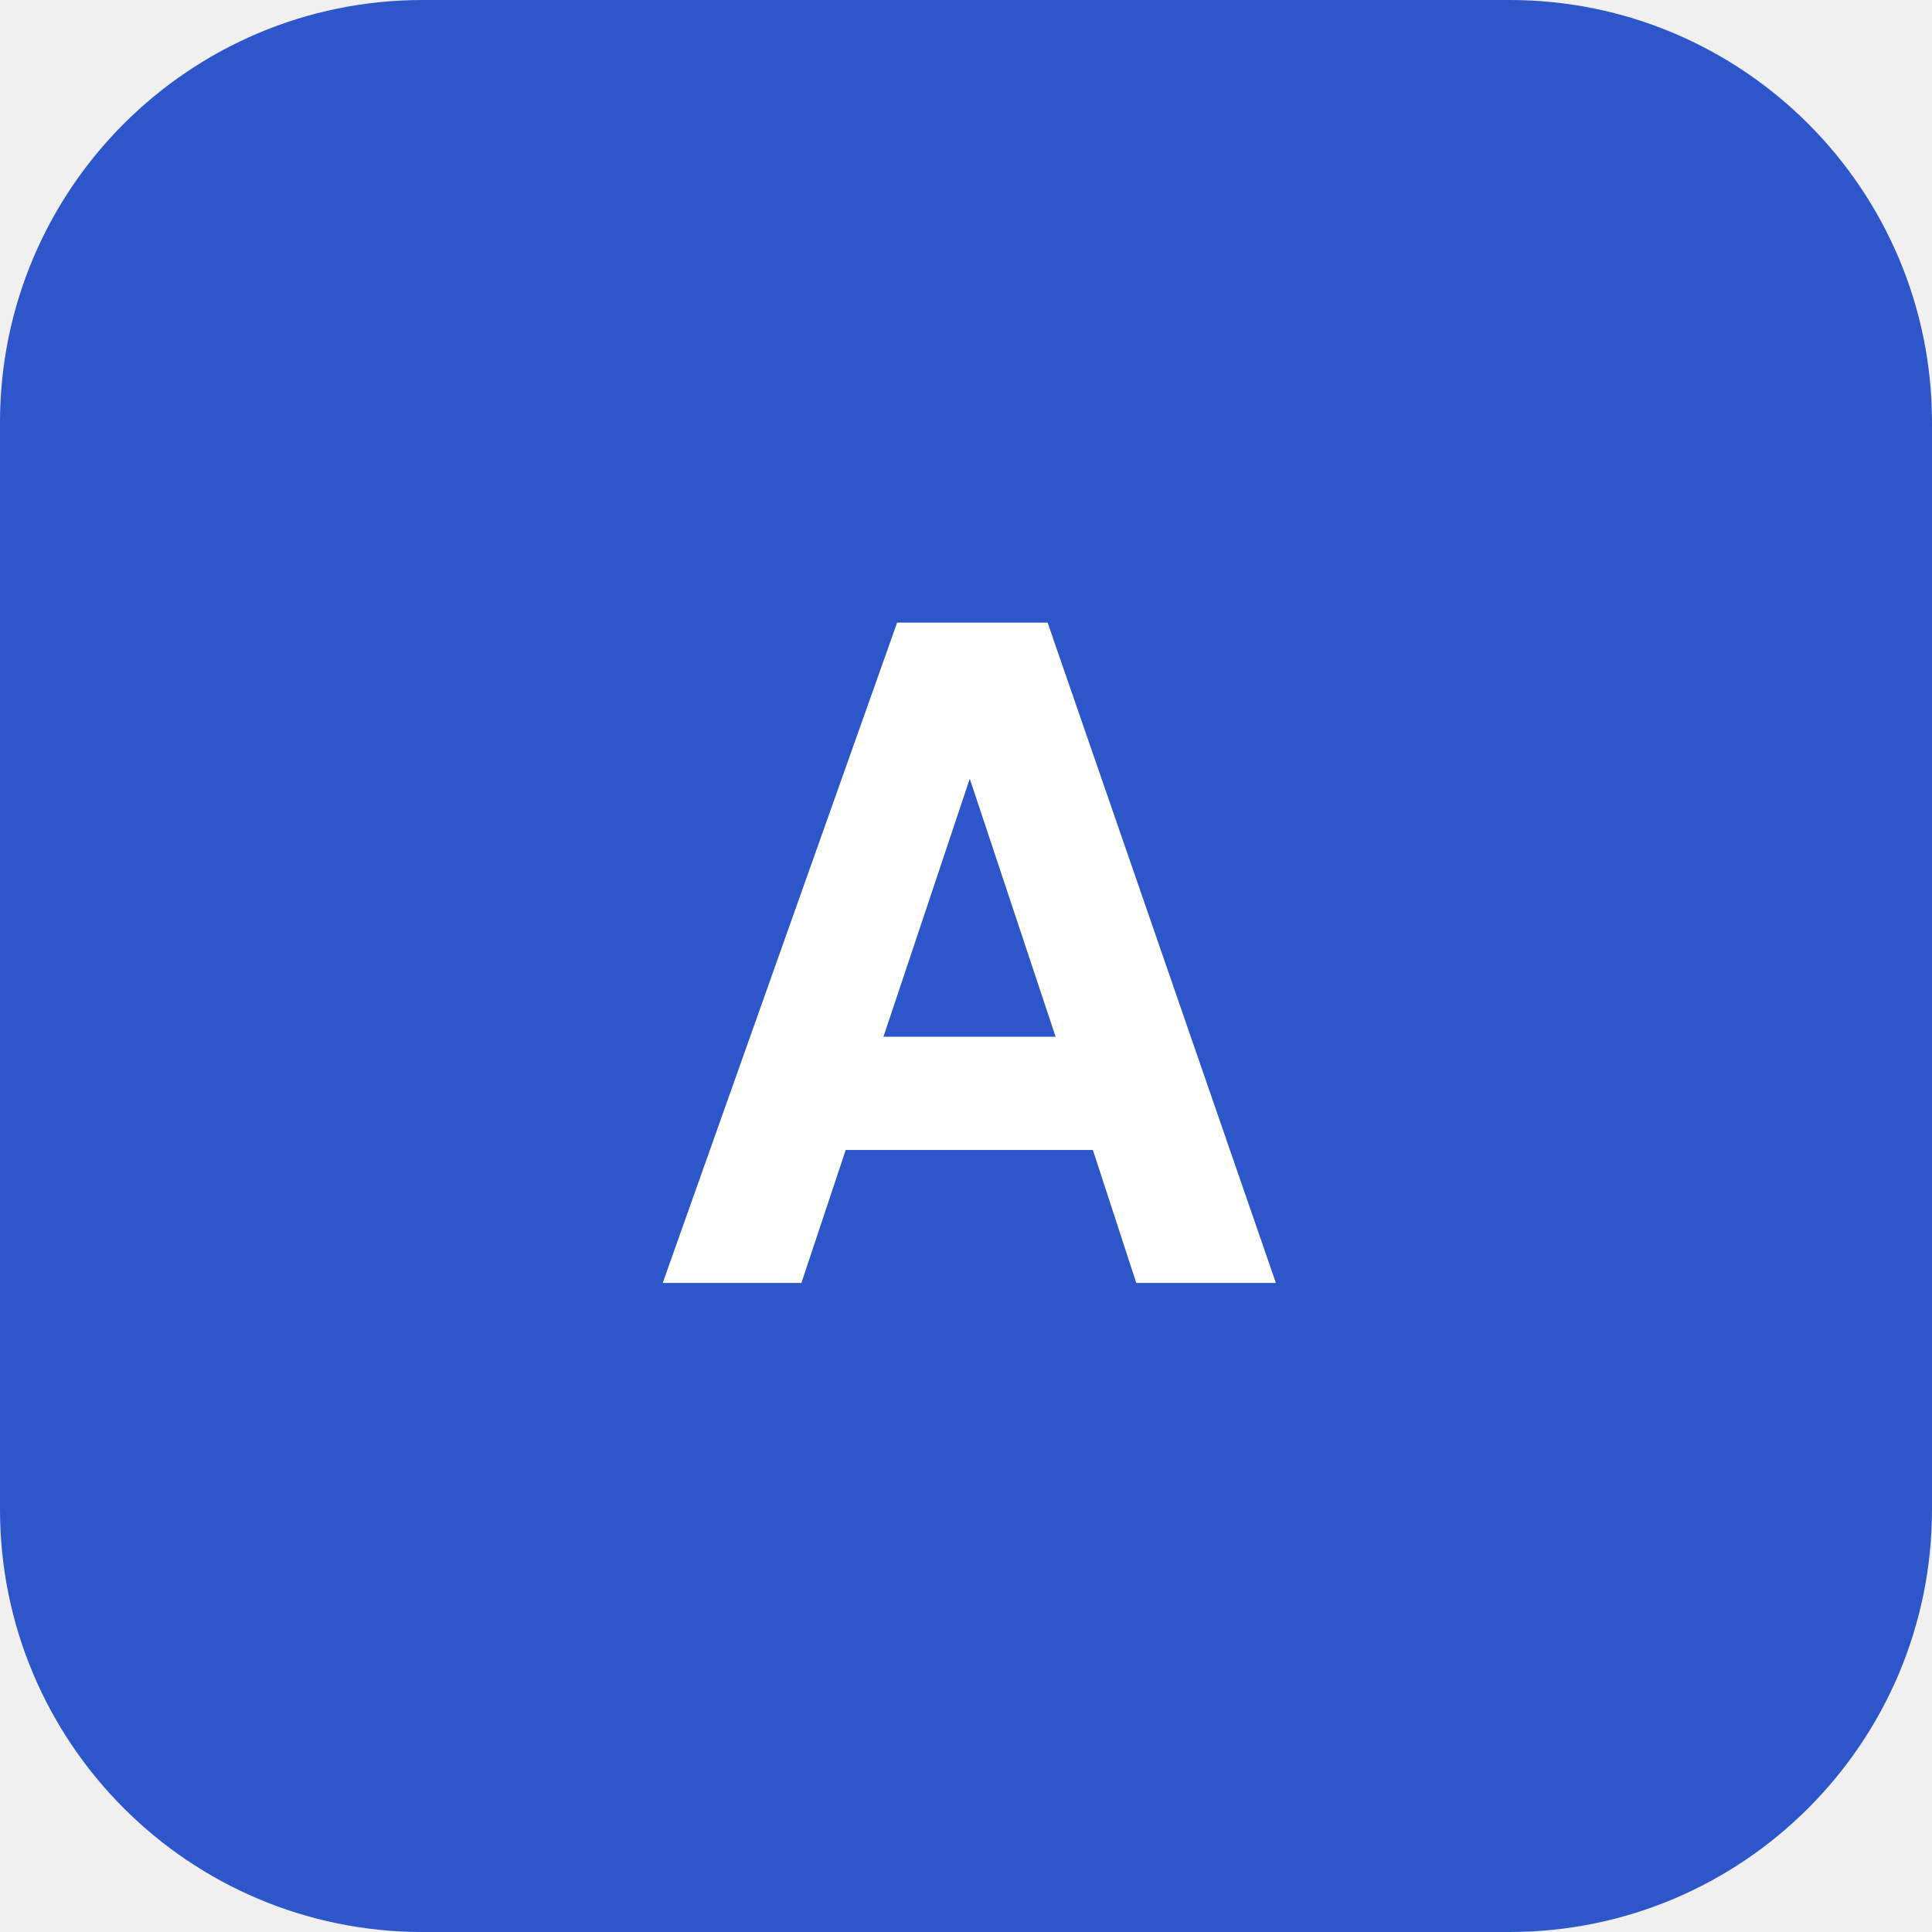
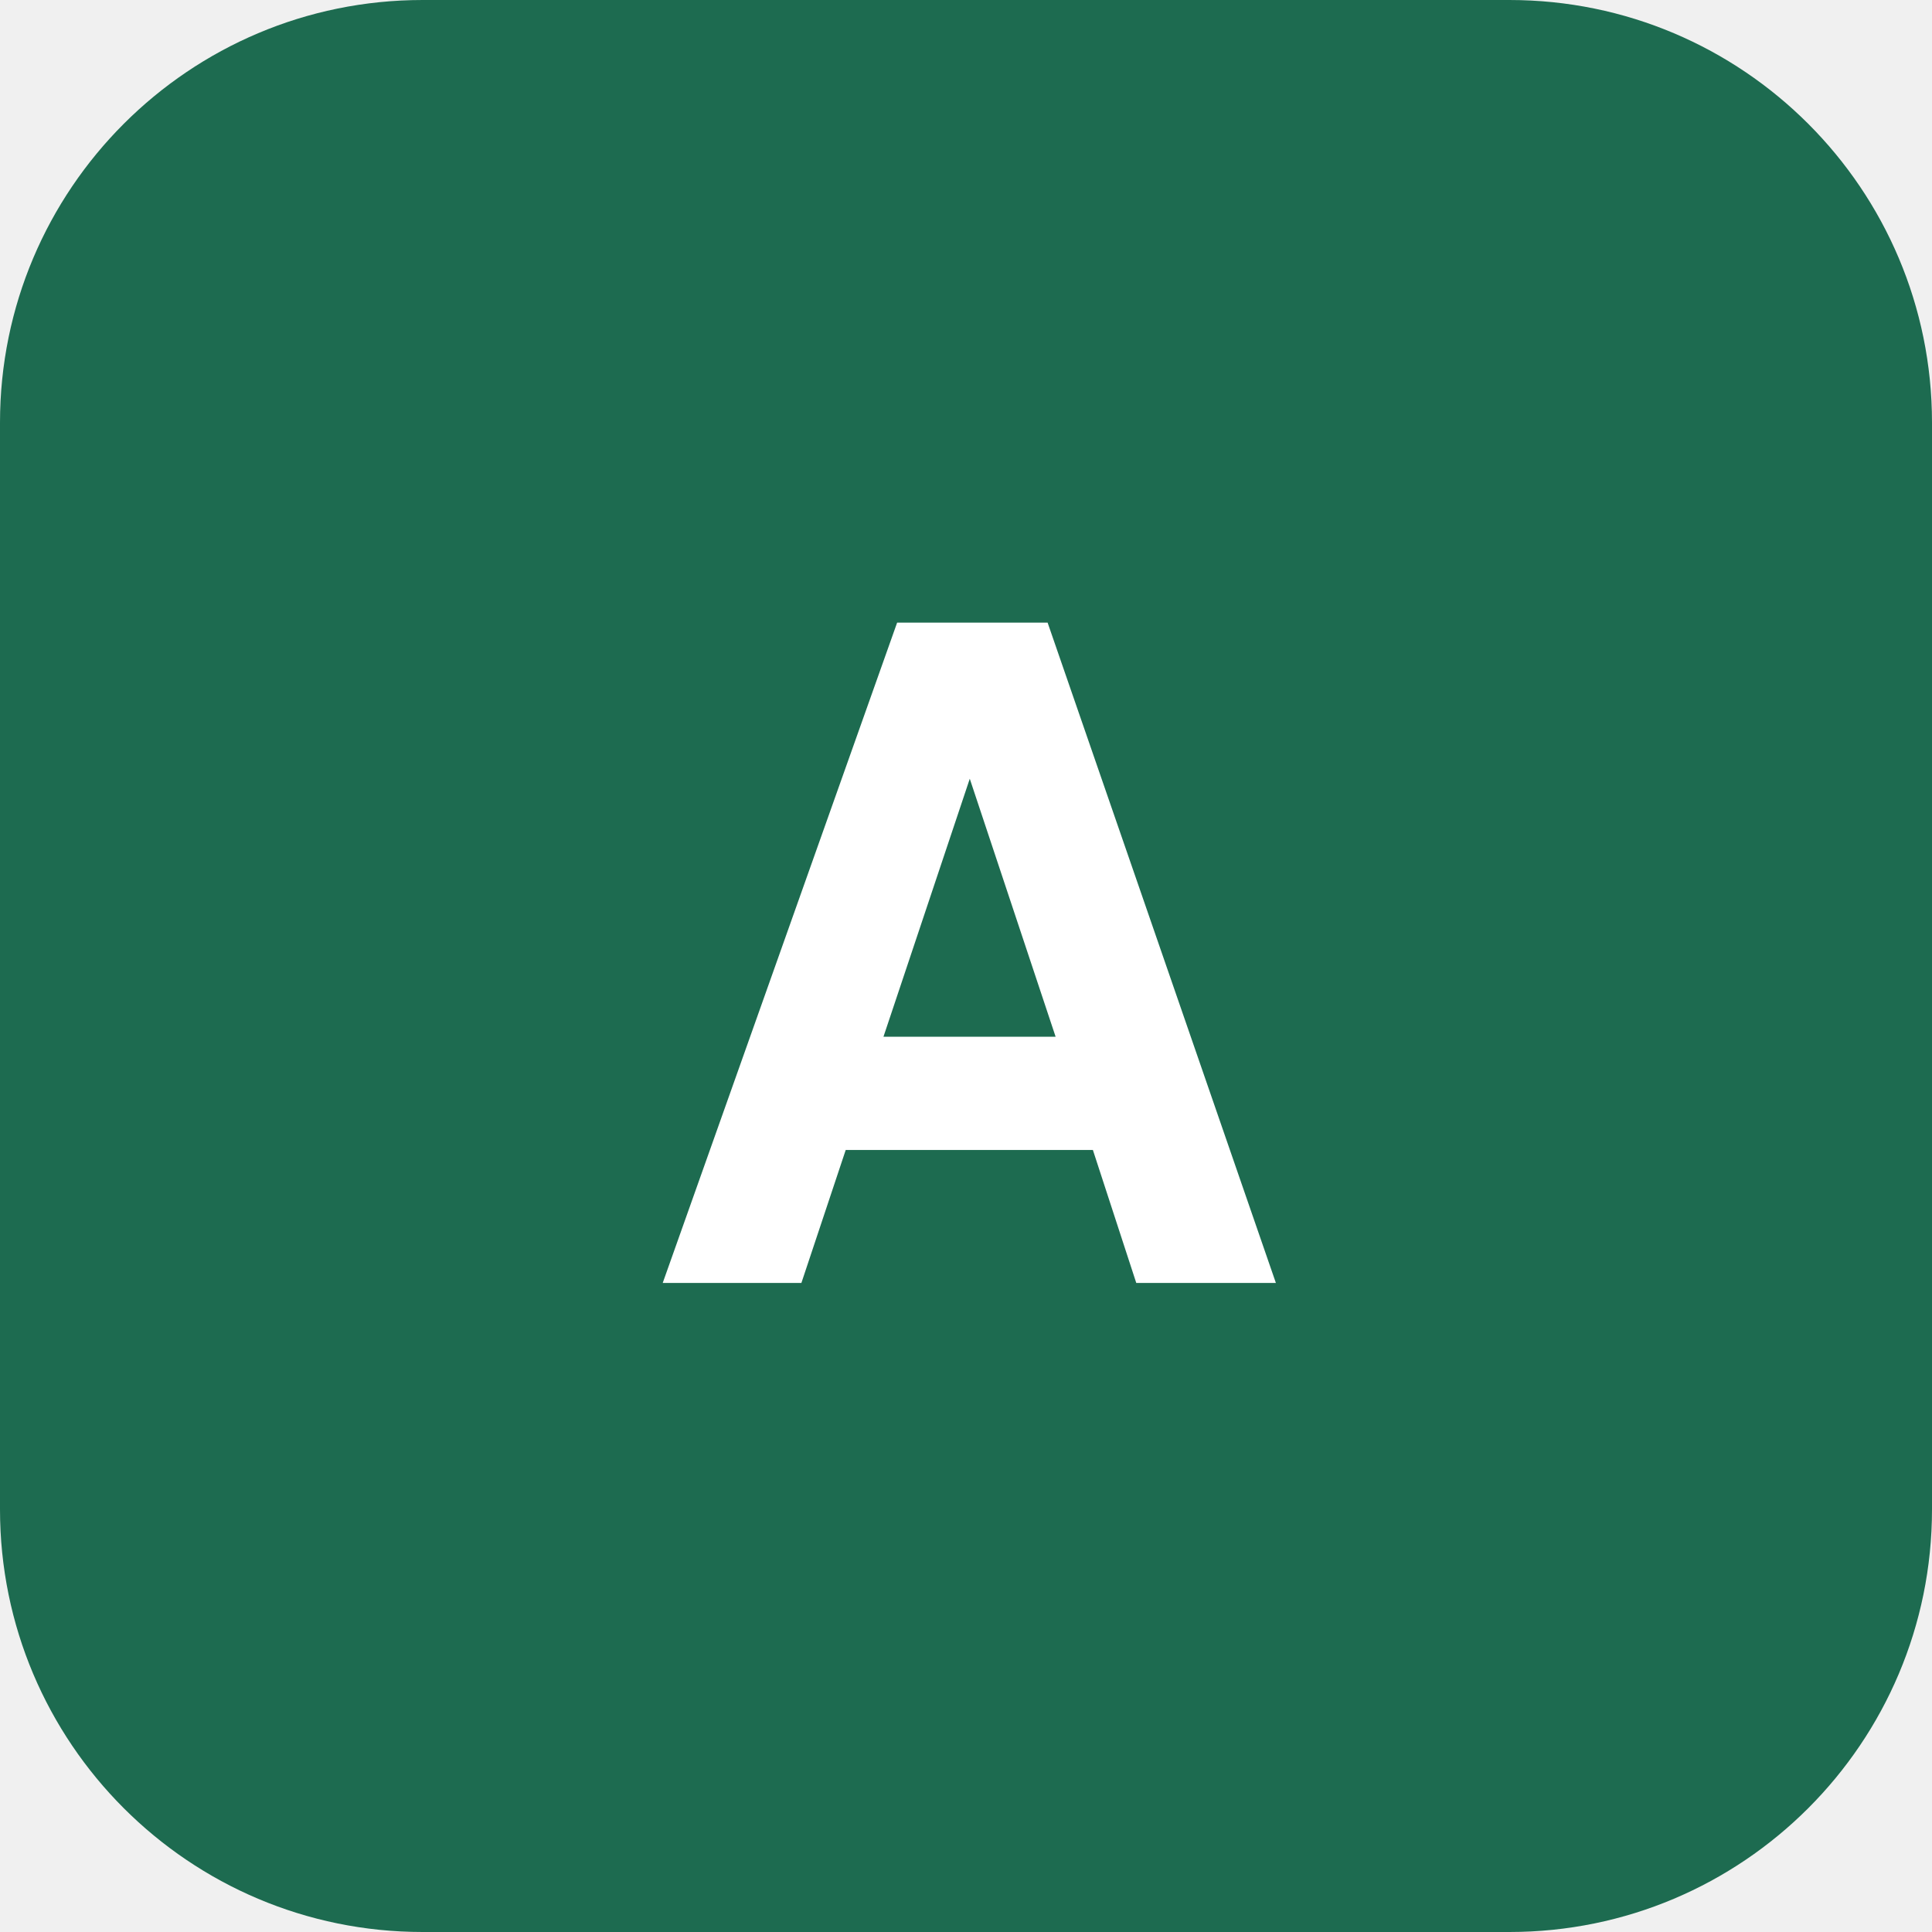
<svg xmlns="http://www.w3.org/2000/svg" viewBox="0 0 64 64">
-   <rect width="64" height="64" rx="14" fill="#2c56c9" />
+   <rect width="64" height="64" rx="14" fill="#1d6b50" />
  <text x="32" y="32" dy=".35em" text-anchor="middle" font-family="Helvetica, Arial, sans-serif" font-size="30" font-weight="700" fill="#fff">A</text>
</svg>
